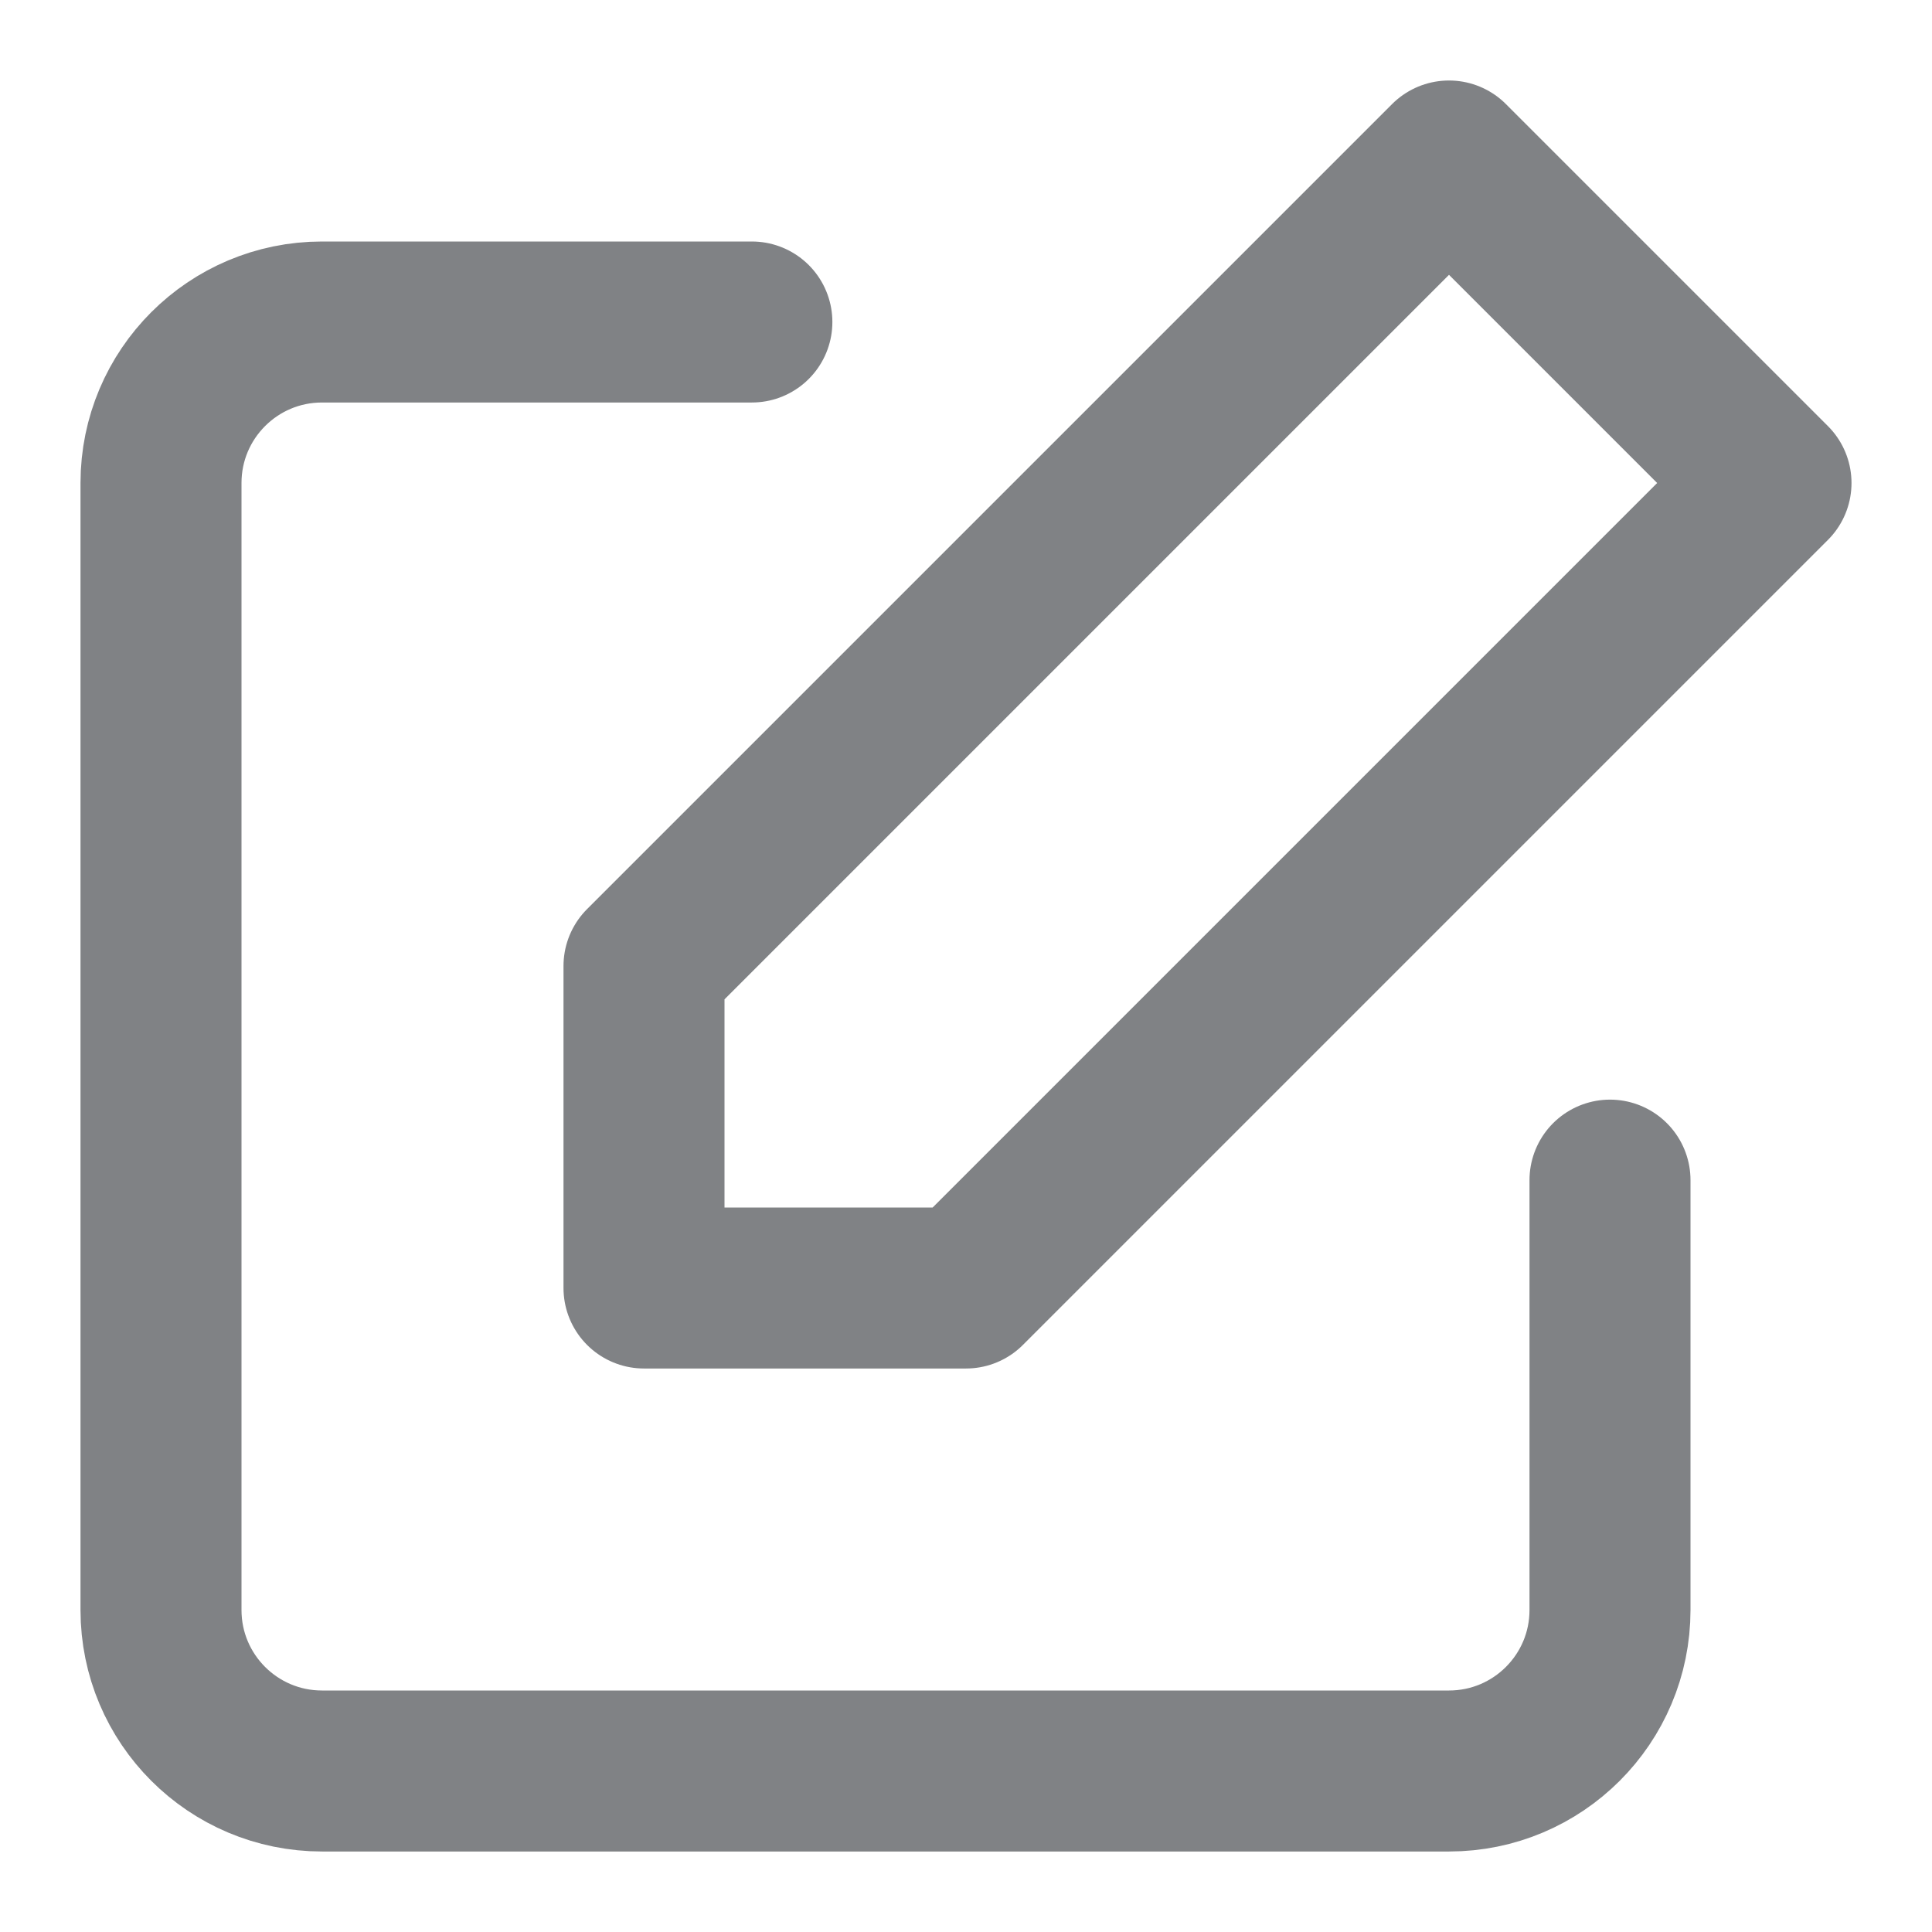
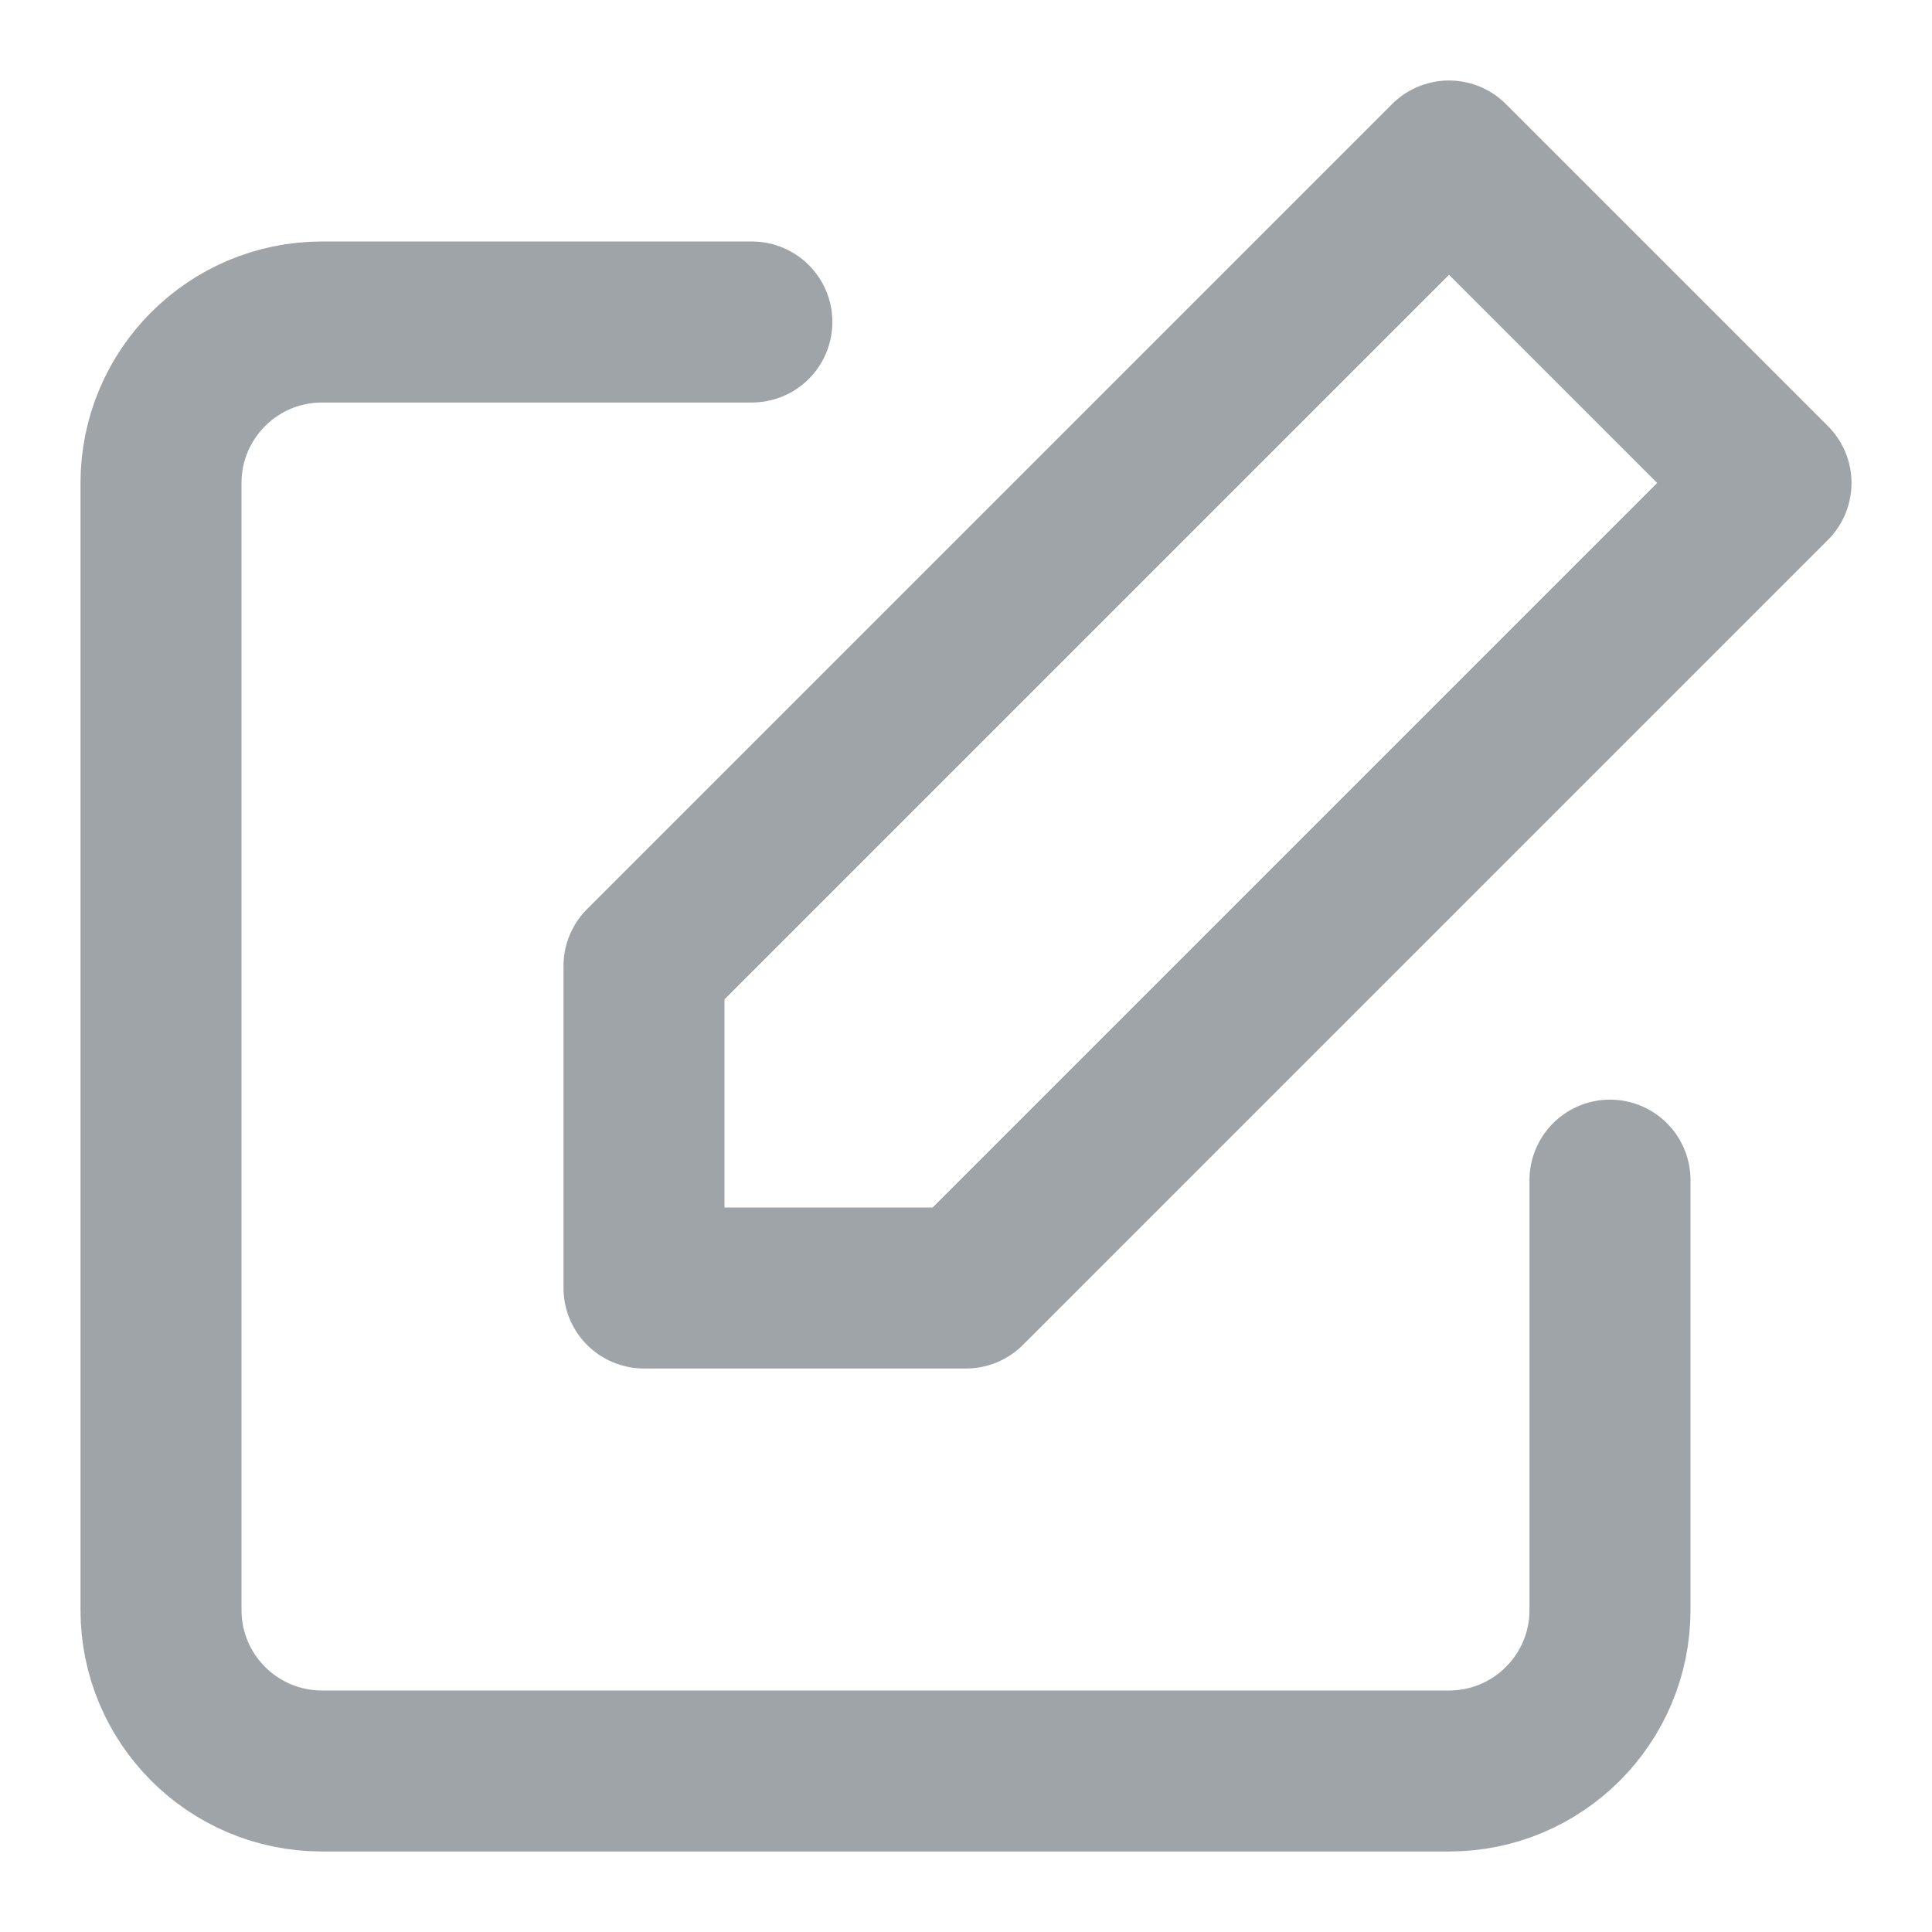
- <svg xmlns="http://www.w3.org/2000/svg" width="13" height="13" viewBox="0 0 24 24" fill="none" stroke="#808285" stroke-width="2" stroke-linecap="round" stroke-linejoin="round">
+ <svg xmlns="http://www.w3.org/2000/svg" width="13" height="13" viewBox="0 0 24 24" fill="none" stroke="#9fa4a8" stroke-width="2" stroke-linecap="round" stroke-linejoin="round">
  <path d="M20 14.66V20a2 2 0 01-2 2H4a2 2 0 01-2-2V6a2 2 0 012-2h5.34" />
  <path d="M18 2l4 4-10 10H8v-4L18 2z" />
</svg>
